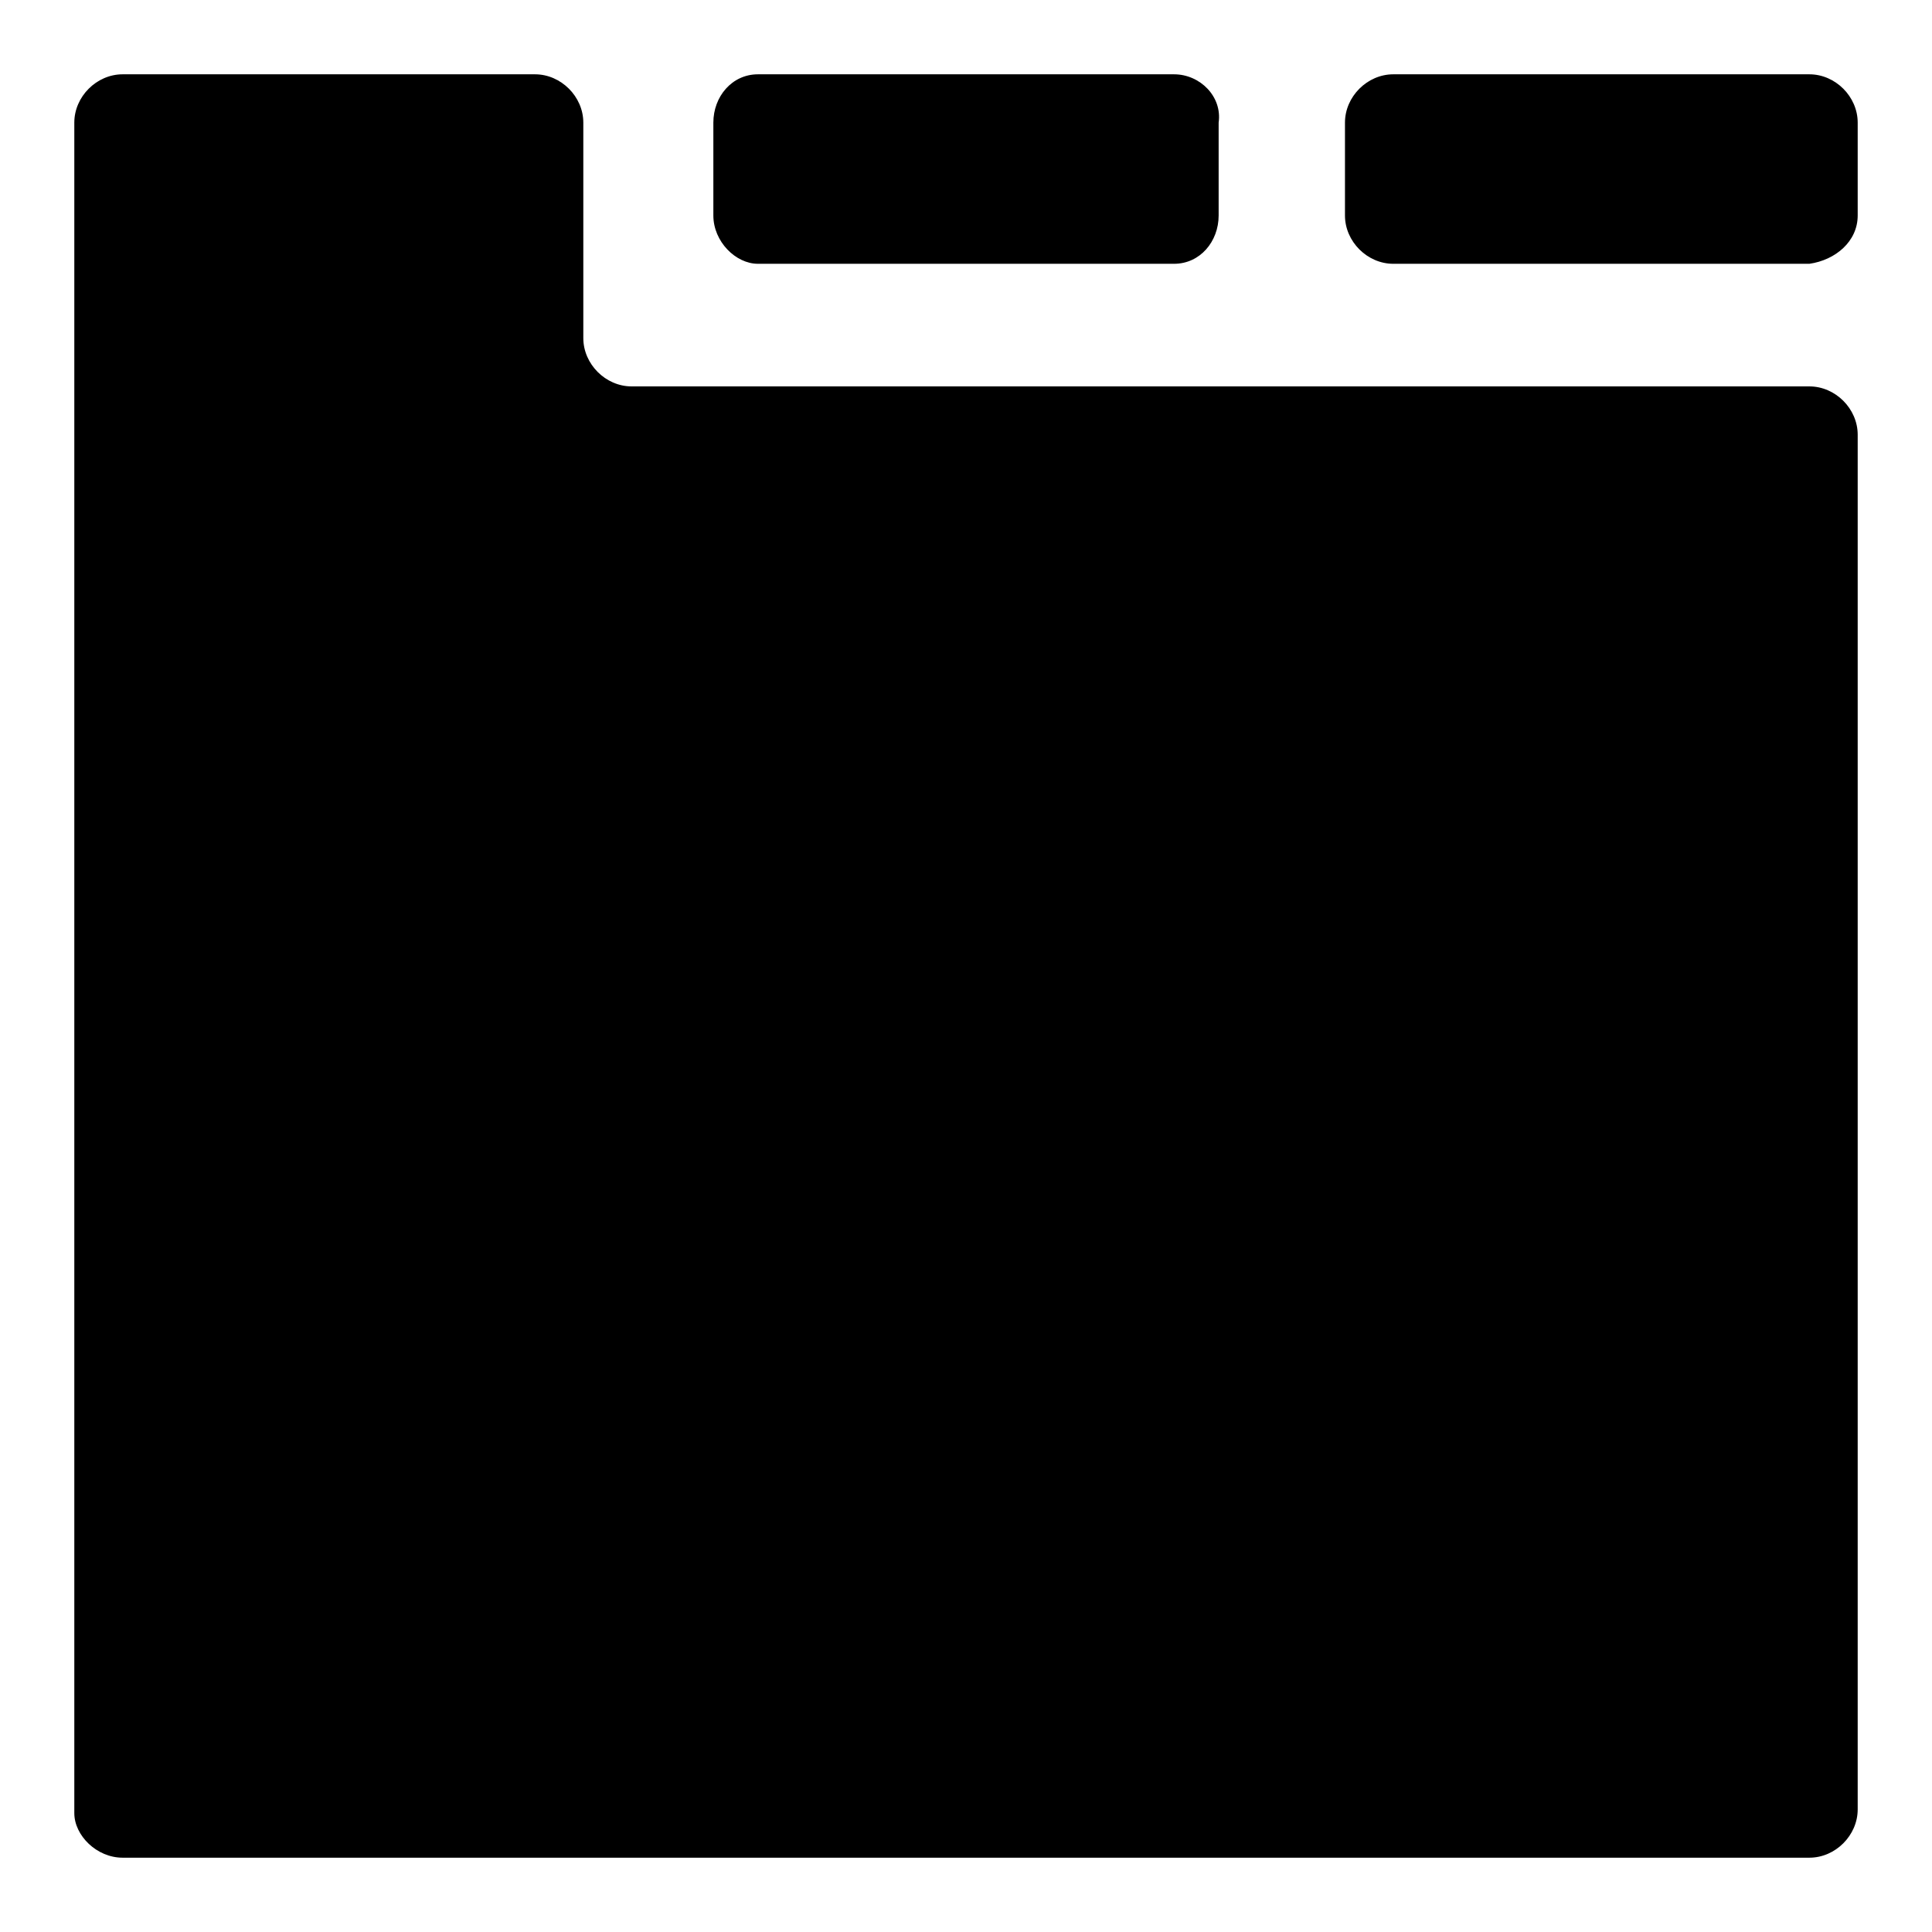
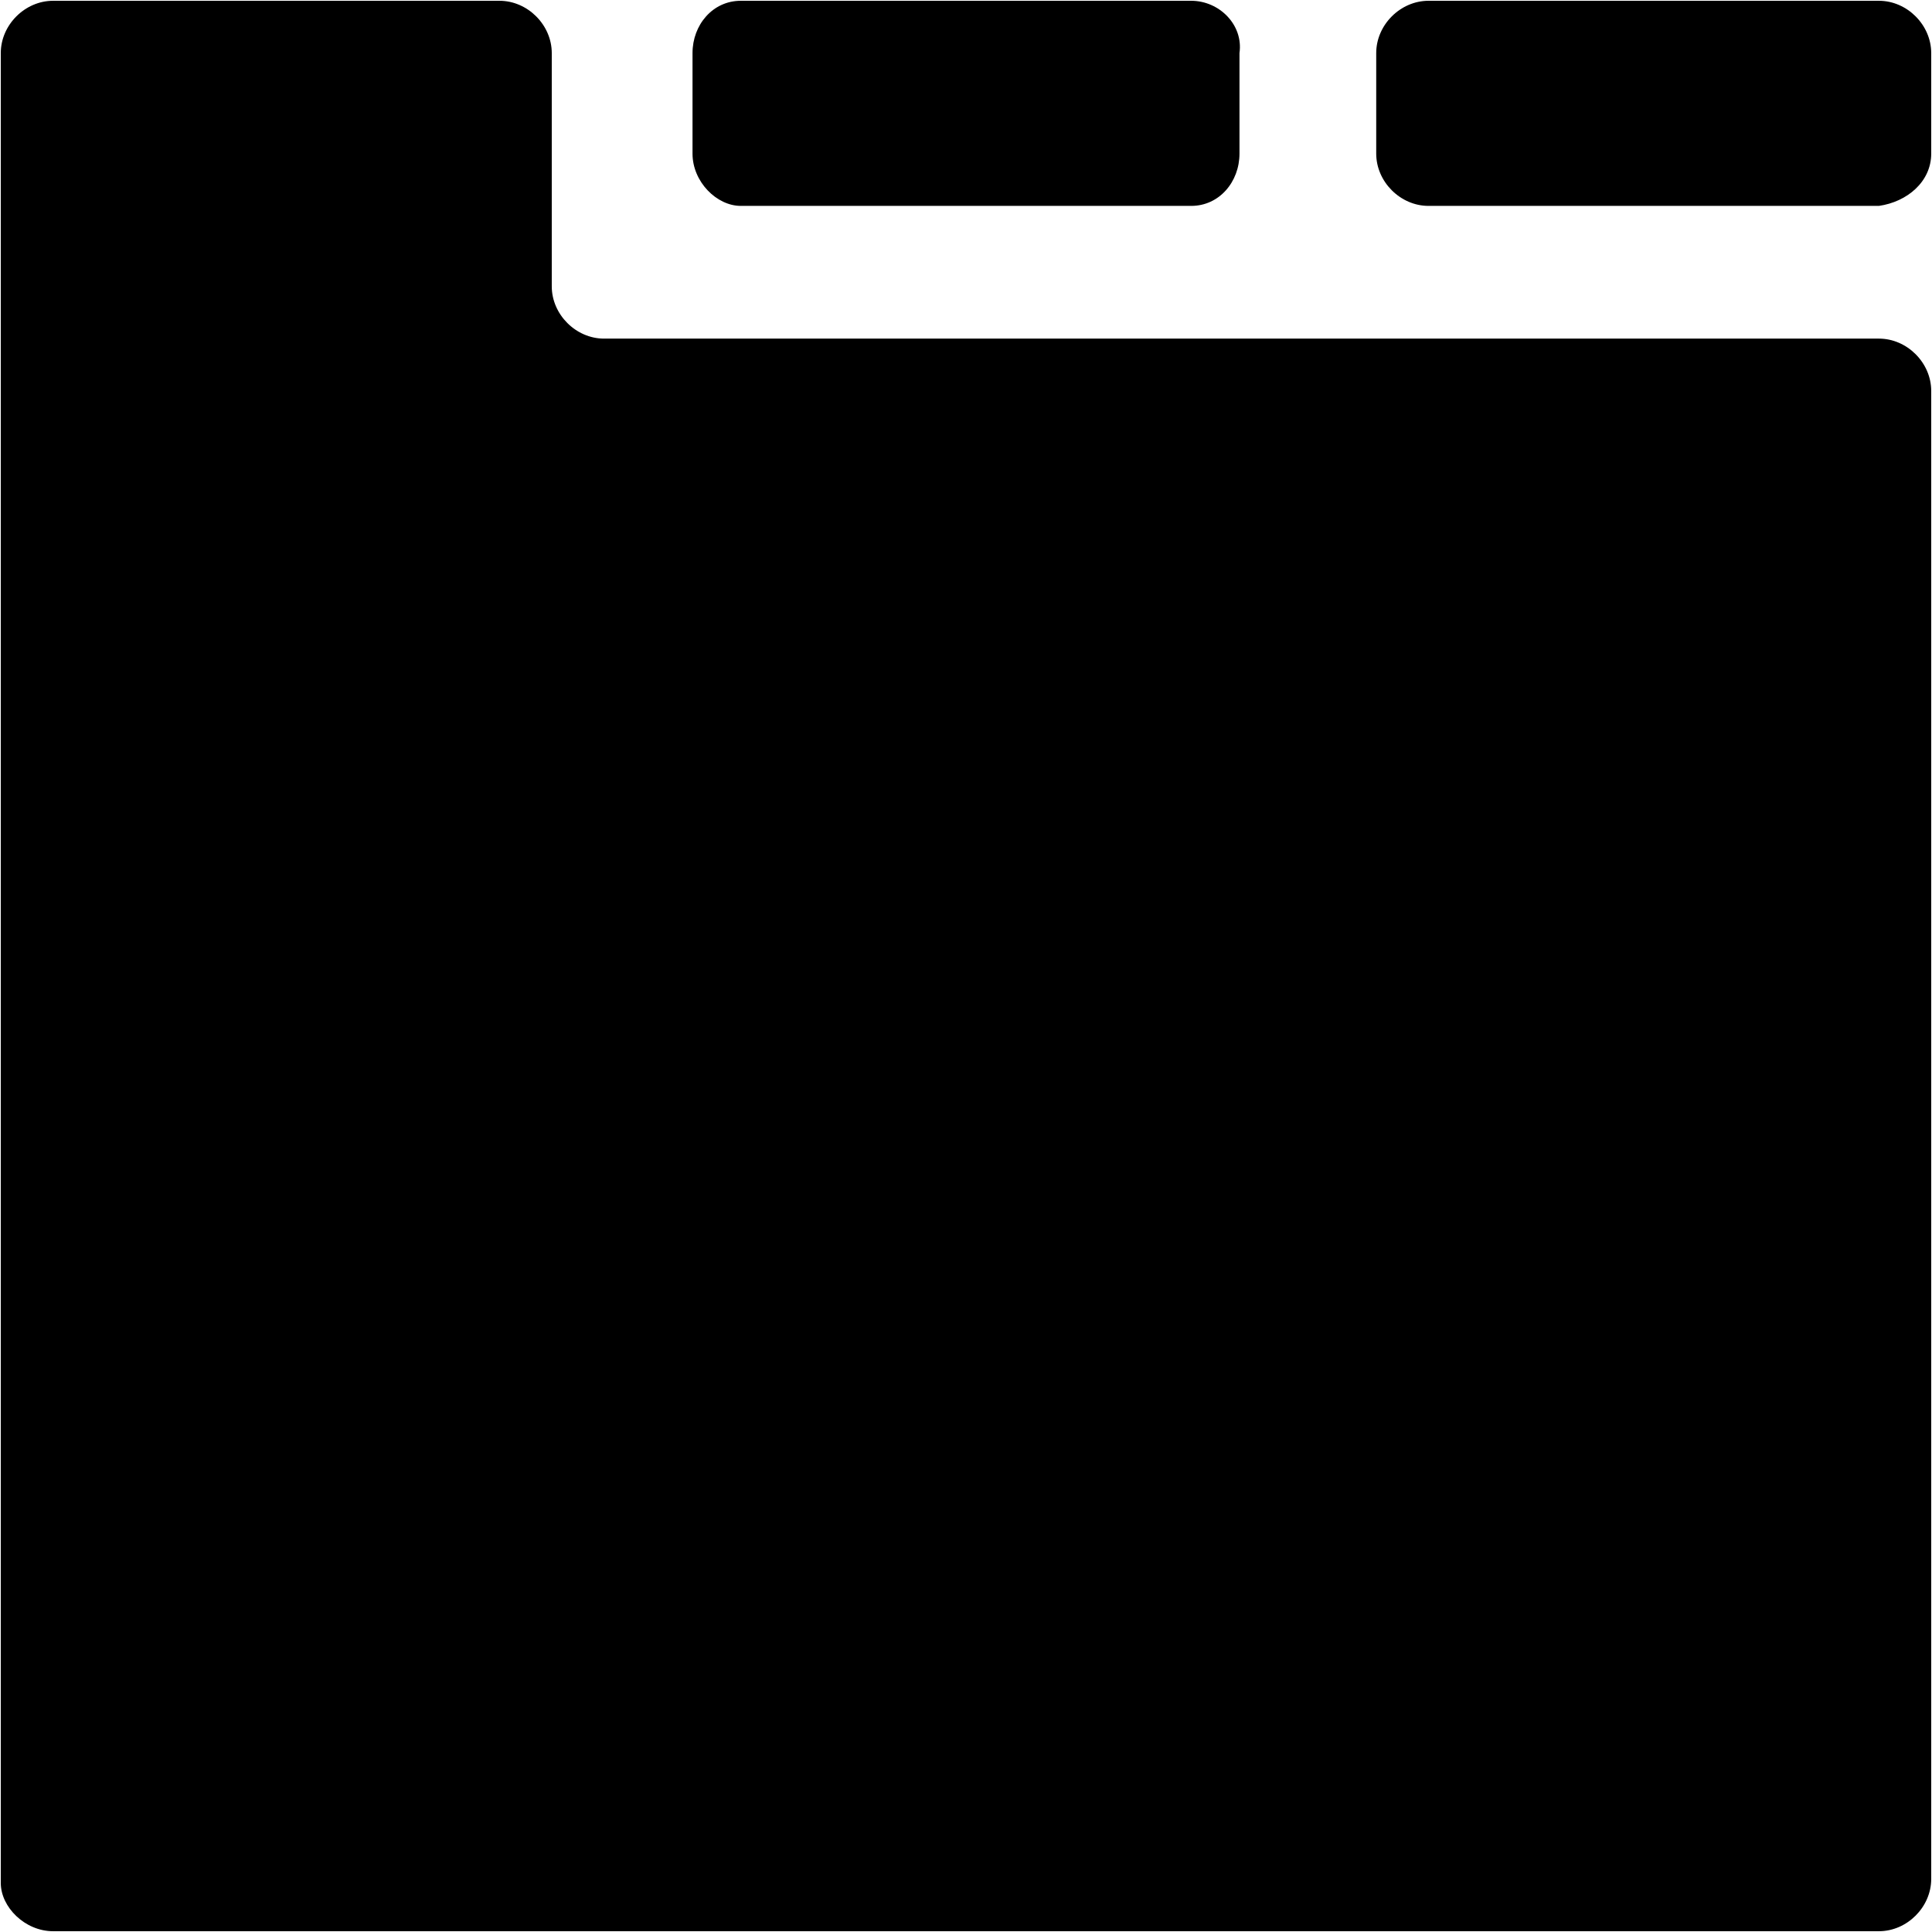
- <svg xmlns="http://www.w3.org/2000/svg" t="1506329761546" class="icon" style="" viewBox="0 0 1024 1024" version="1.1" p-id="1384" width="64" height="64">
-   <defs>
-     <style type="text/css" />
-   </defs>
-   <path d="M622.277 39.385H401.723c-13.785 0-23.631 11.815-23.631 25.6v49.231c0 13.785 11.815 25.6 23.631 25.6h220.554c13.785 0 23.631-11.815 23.631-25.6V64.985c1.969-13.785-9.846-25.6-23.631-25.6z m336.738 0H738.462c-13.785 0-25.6 11.815-25.6 25.6v49.231c0 13.785 11.815 25.6 25.6 25.6h220.554c13.785-1.969 25.6-11.815 25.6-25.6V64.985c0-13.785-11.815-25.6-25.6-25.6z m0 165.415H334.769c-13.785 0-25.6-11.815-25.6-25.6V64.985c0-13.785-11.815-25.6-25.6-25.6H64.985C51.2 39.385 39.385 51.2 39.385 64.985v896c0 11.815 11.815 23.631 25.6 23.631h894.031c13.785 0 25.6-11.815 25.6-25.6v-728.615c0-13.785-11.815-25.6-25.6-25.6z" p-id="1385" />
+ <svg xmlns="http://www.w3.org/2000/svg" width="128px" height="128px" viewBox="0 0 128 128" version="1.1">
+   <defs />
+   <g id="Page-1" stroke="none" stroke-width="1" fill="none" fill-rule="evenodd">
+     <g id="tab" fill="#000000">
+       <path d="M78.921,0.052 L49.079,0.052 C47.214,0.052 45.881,1.651 45.881,3.516 L45.881,10.177 C45.881,12.042 47.48,13.641 49.079,13.641 L78.921,13.641 C80.786,13.641 82.119,12.042 82.119,10.177 L82.119,3.516 C82.385,1.651 80.786,0.052 78.921,0.052 L78.921,0.052 Z M124.484,0.052 L94.642,0.052 C92.777,0.052 91.178,1.651 91.178,3.516 L91.178,10.177 C91.178,12.042 92.777,13.641 94.642,13.641 L124.484,13.641 C126.349,13.375 127.948,12.042 127.948,10.177 L127.948,3.516 C127.948,1.651 126.349,0.052 124.484,0.052 L124.484,0.052 Z M124.484,22.434 L40.02,22.434 C38.154,22.434 36.556,20.835 36.556,18.97 L36.556,3.516 C36.556,1.651 34.957,0.052 33.092,0.052 L3.516,0.052 C1.651,0.052 0.052,1.651 0.052,3.516 L0.052,124.751 C0.052,126.349 1.651,127.948 3.516,127.948 L124.484,127.948 C126.349,127.948 127.948,126.349 127.948,124.484 L127.948,25.898 C127.948,24.033 126.349,22.434 124.484,22.434 L124.484,22.434 Z" id="Shape" />
+     </g>
+   </g>
</svg>
